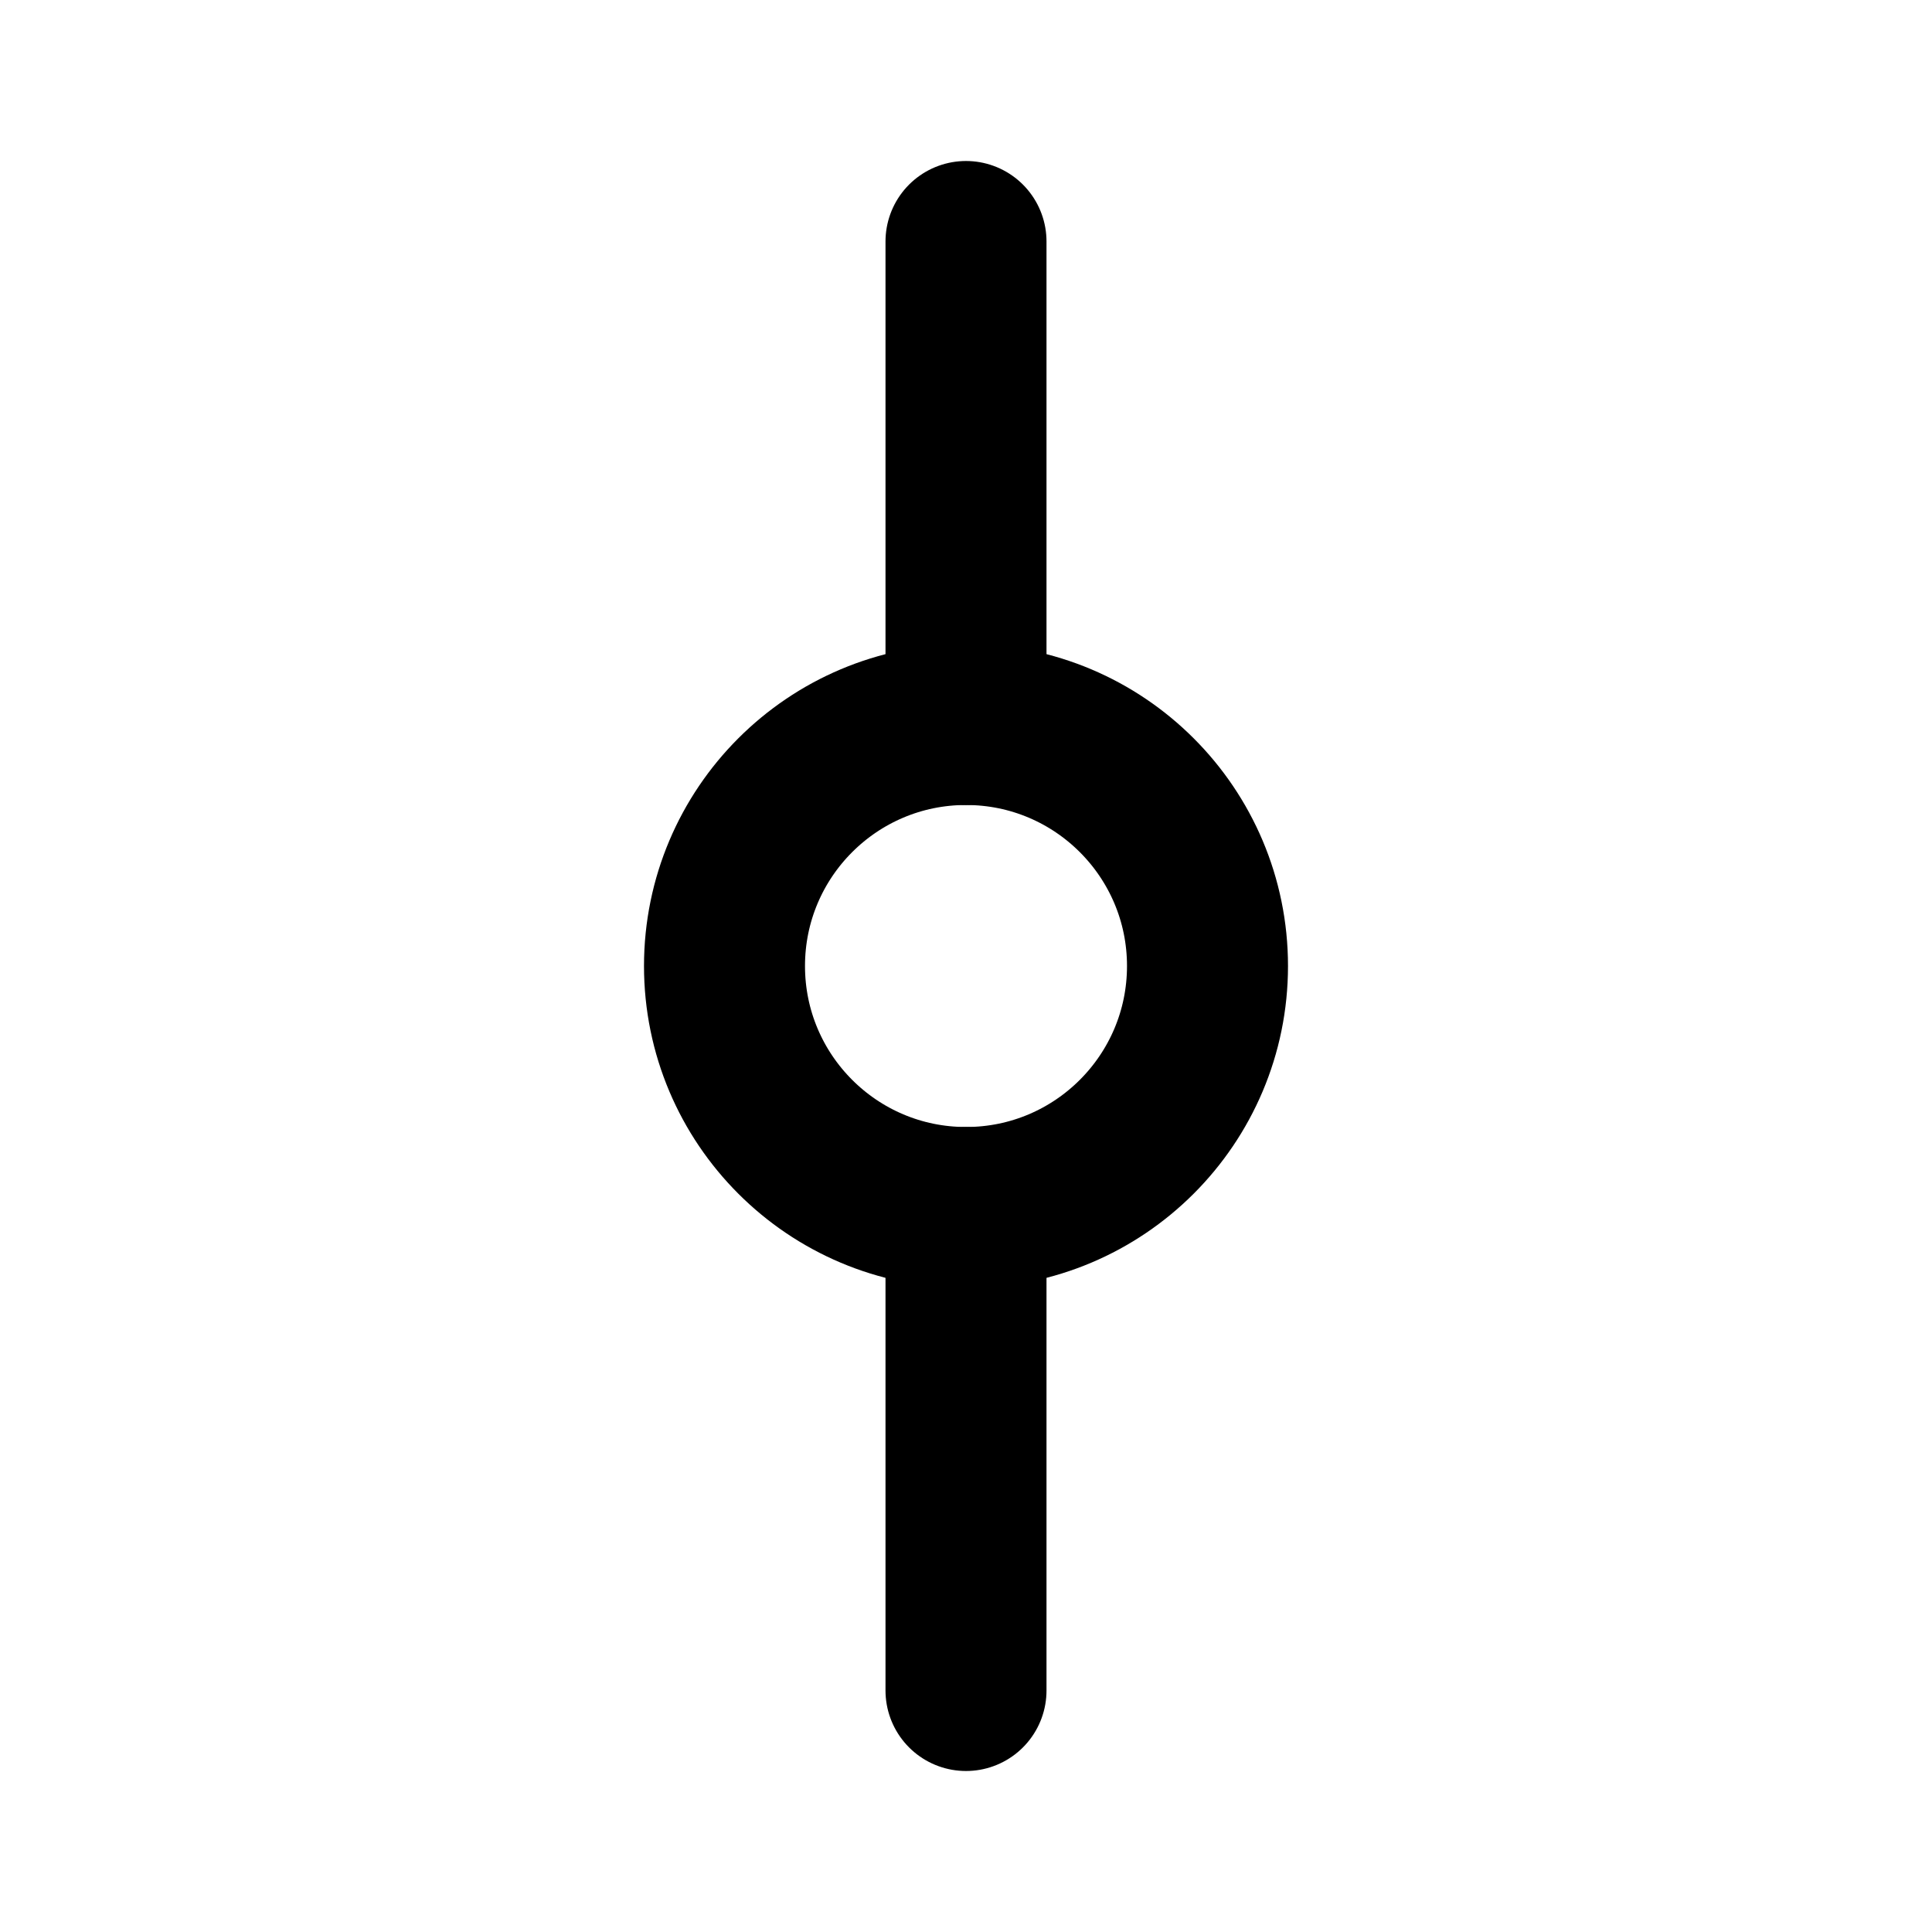
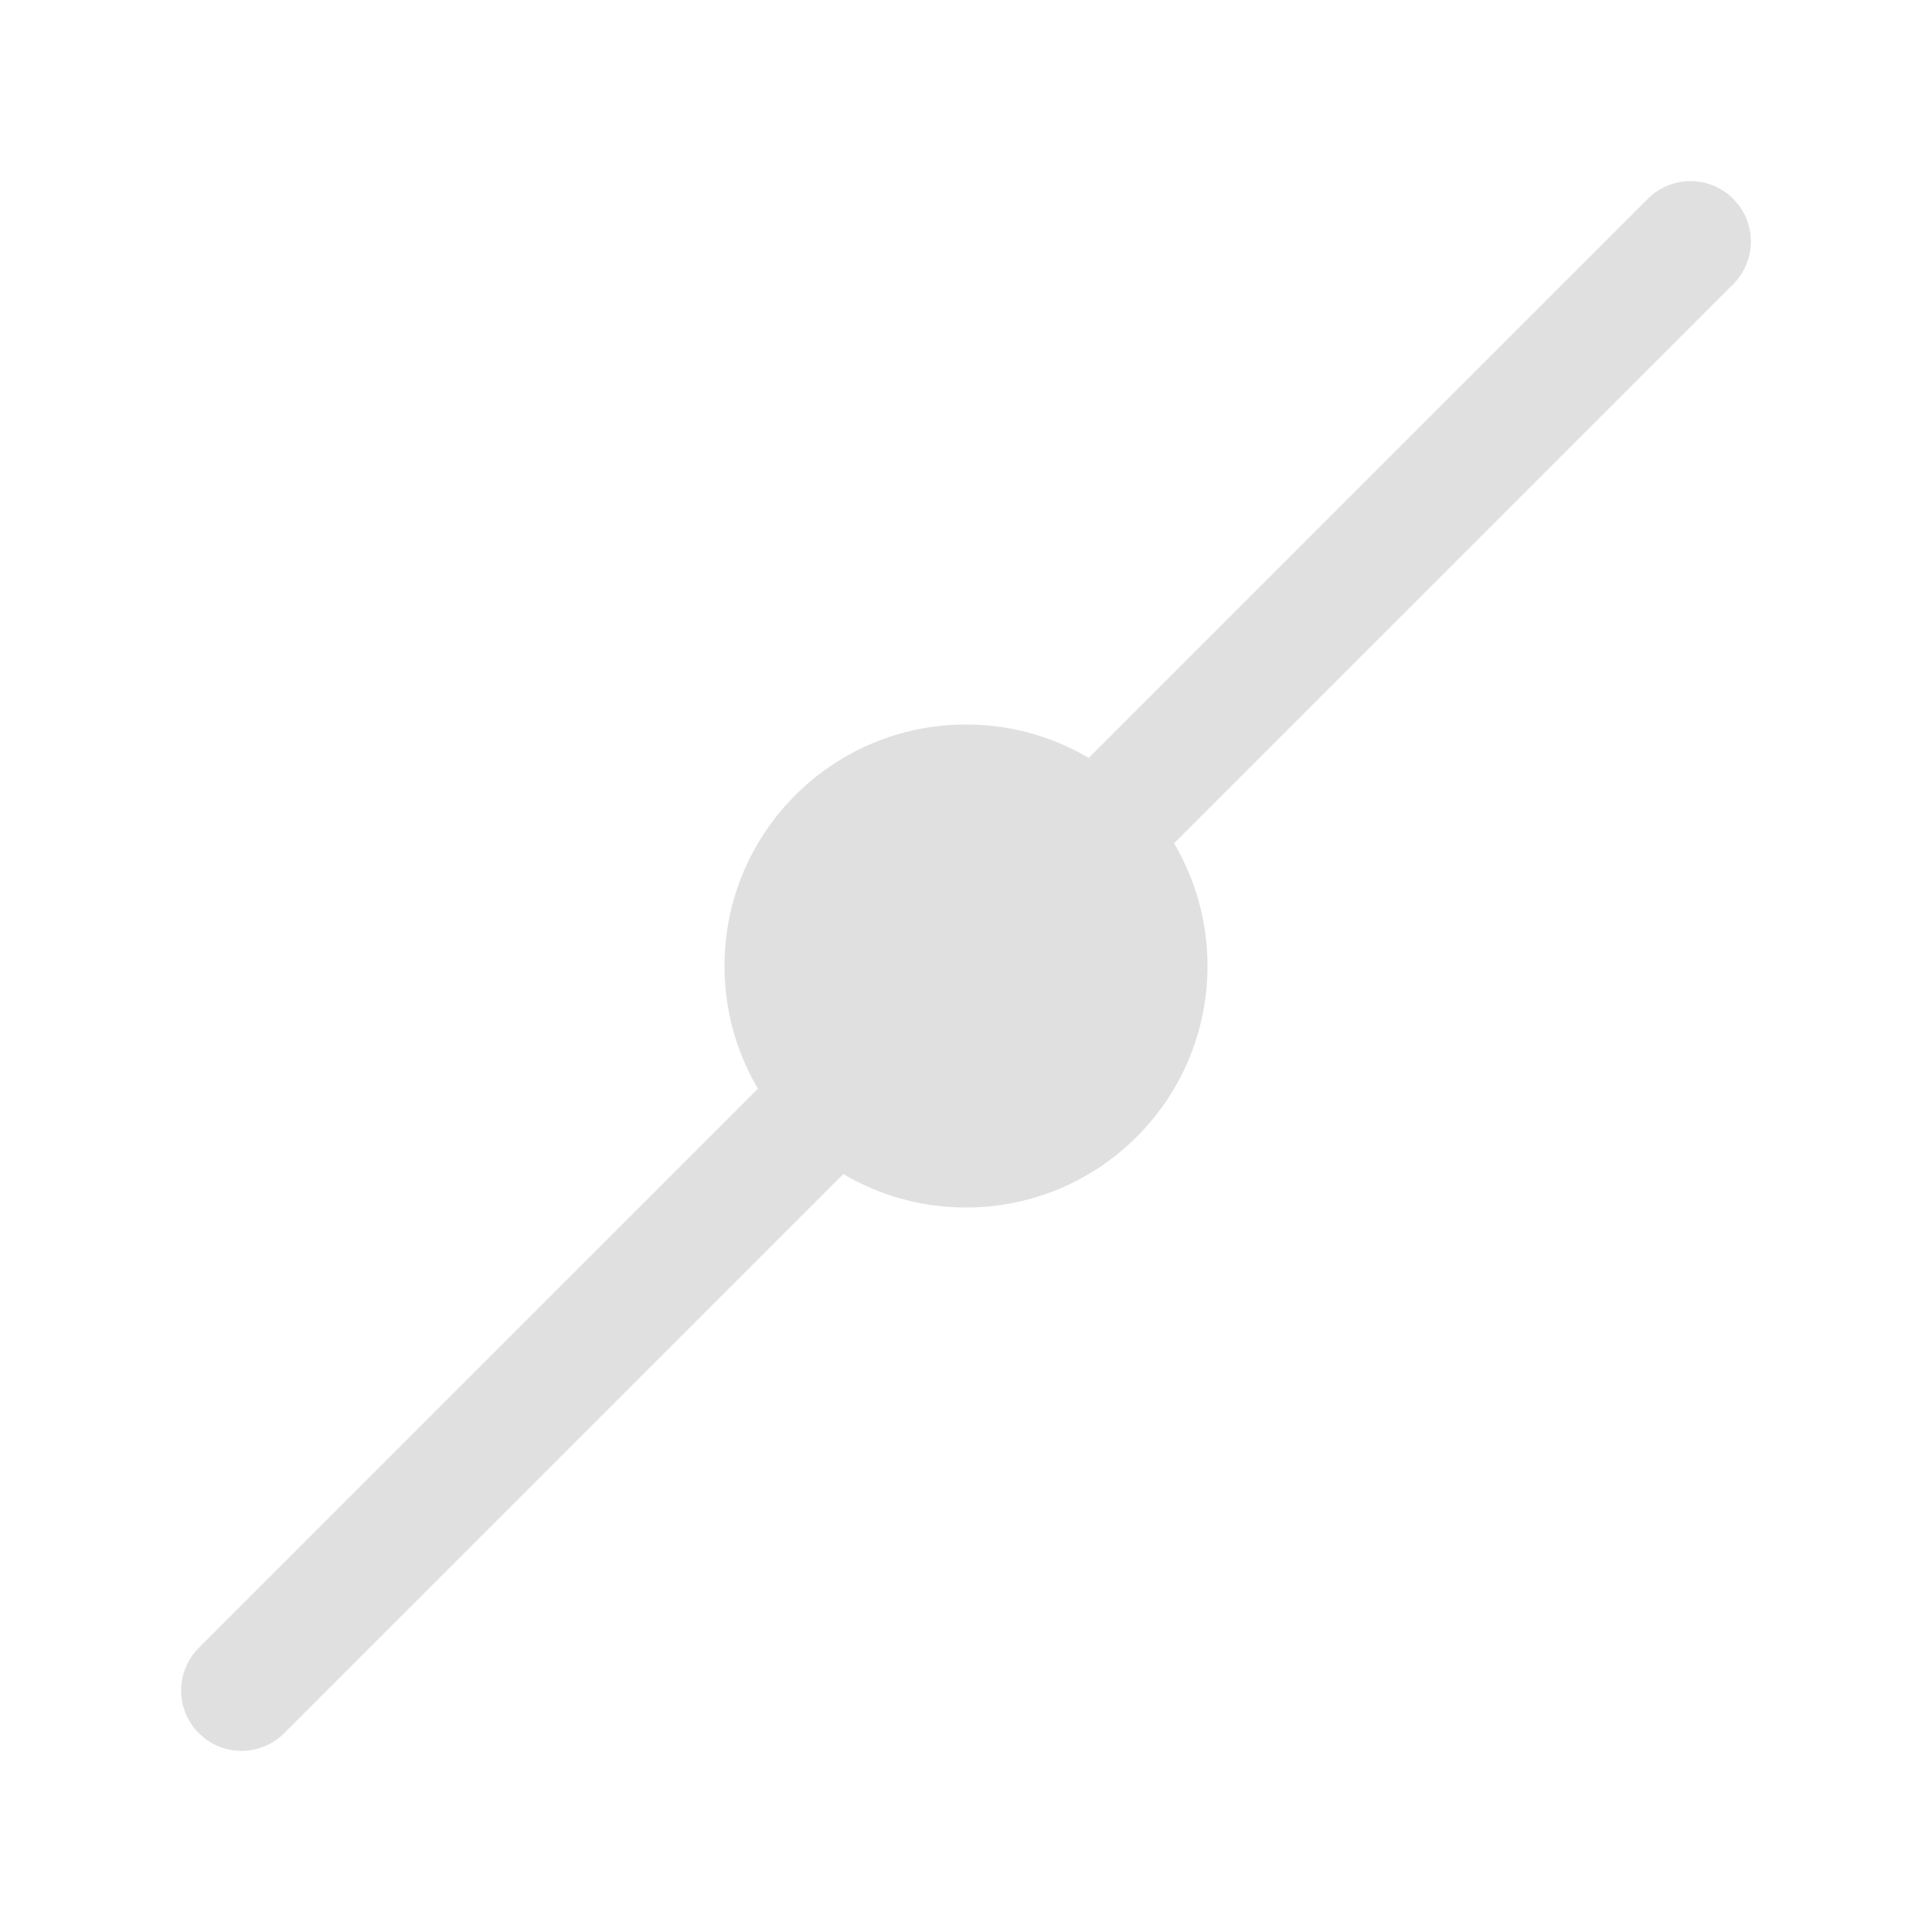
- <svg xmlns="http://www.w3.org/2000/svg" width="24" height="24" viewBox="0 0 24 24" fill="none" stroke="currentColor" stroke-width="2" stroke-linecap="round" stroke-linejoin="round" class="icon icon-tabler icons-tabler-outline icon-tabler-git-commit">
-   <path stroke="none" d="M0 0h24v24H0z" fill="none" />
-   <path d="M12 12m-3 0a3 3 0 1 0 6 0a3 3 0 1 0 -6 0" />
-   <path d="M12 3l0 6" />
-   <path d="M12 15l0 6" />
+ <svg xmlns="http://www.w3.org/2000/svg" width="16" height="16" viewBox="0 0 16 16">
+   <path fill="none" stroke="#e0e0e0" stroke-width="1" stroke-linecap="round" stroke-linejoin="round" d="M2 14L14 2" />
+   <path fill="#e0e0e0" d="M6 8A2 2 0 1 0 10 8A2 2 0 1 0 6 8Z" />
</svg>
